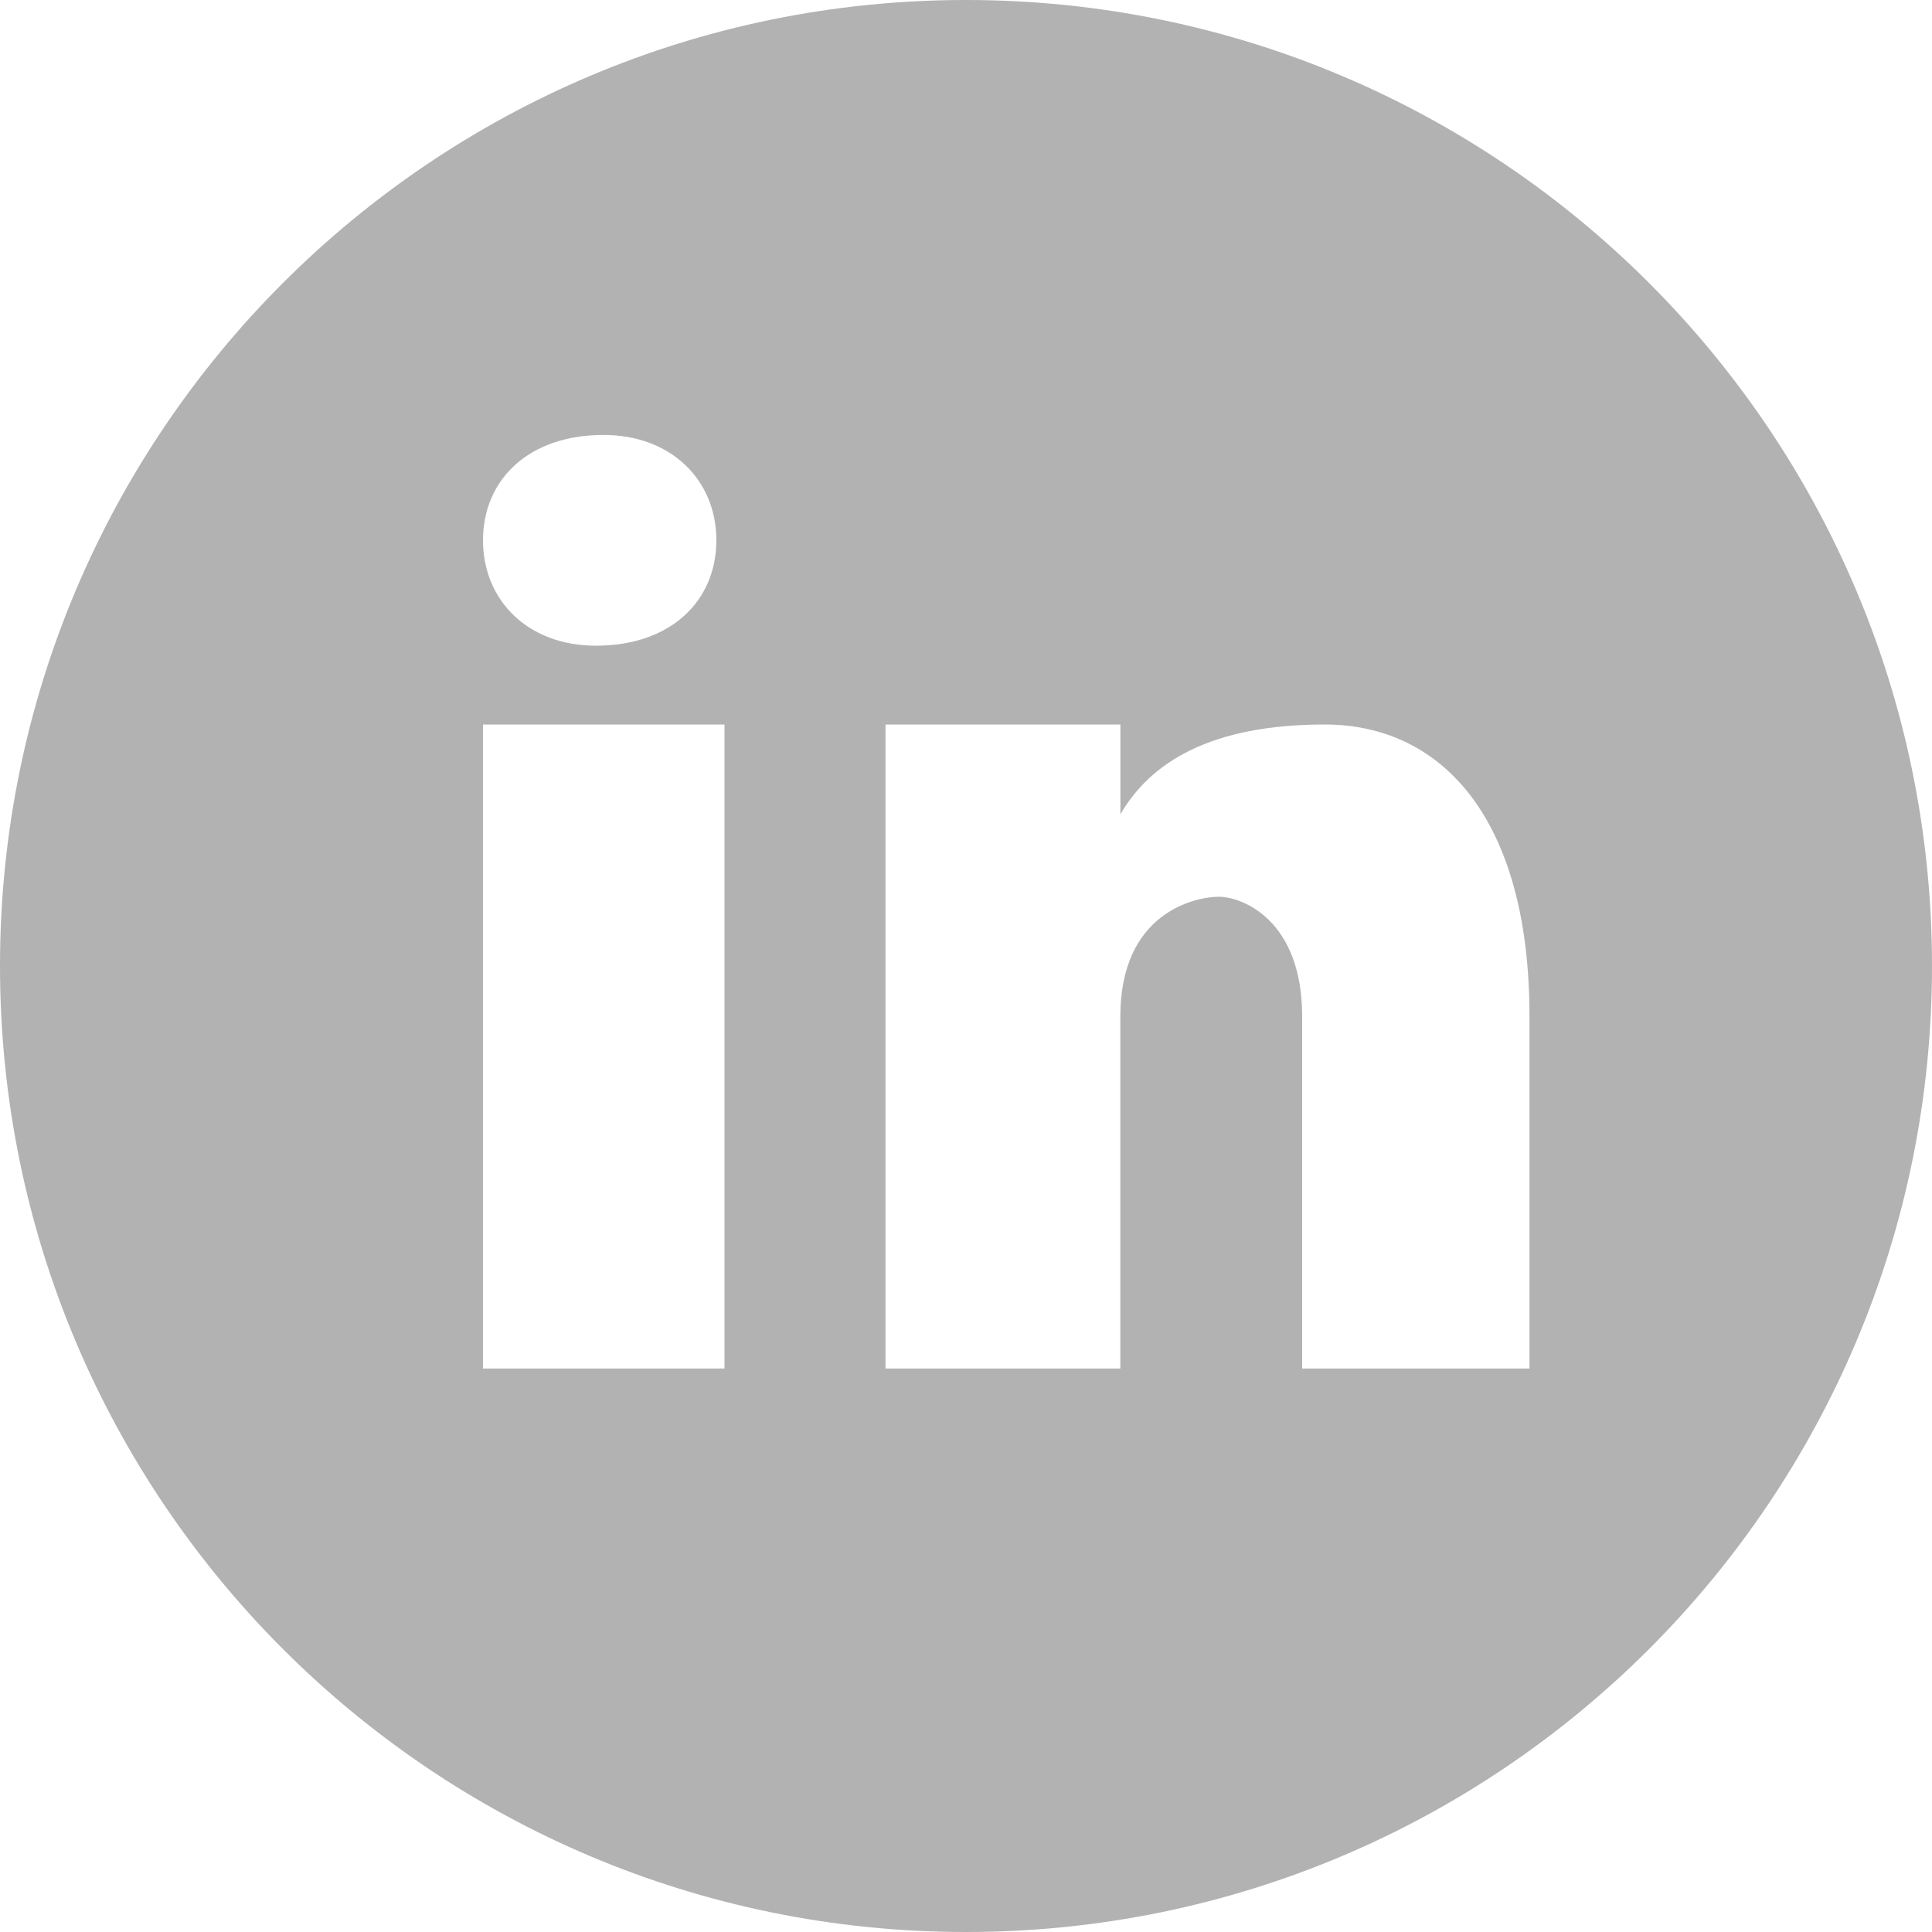
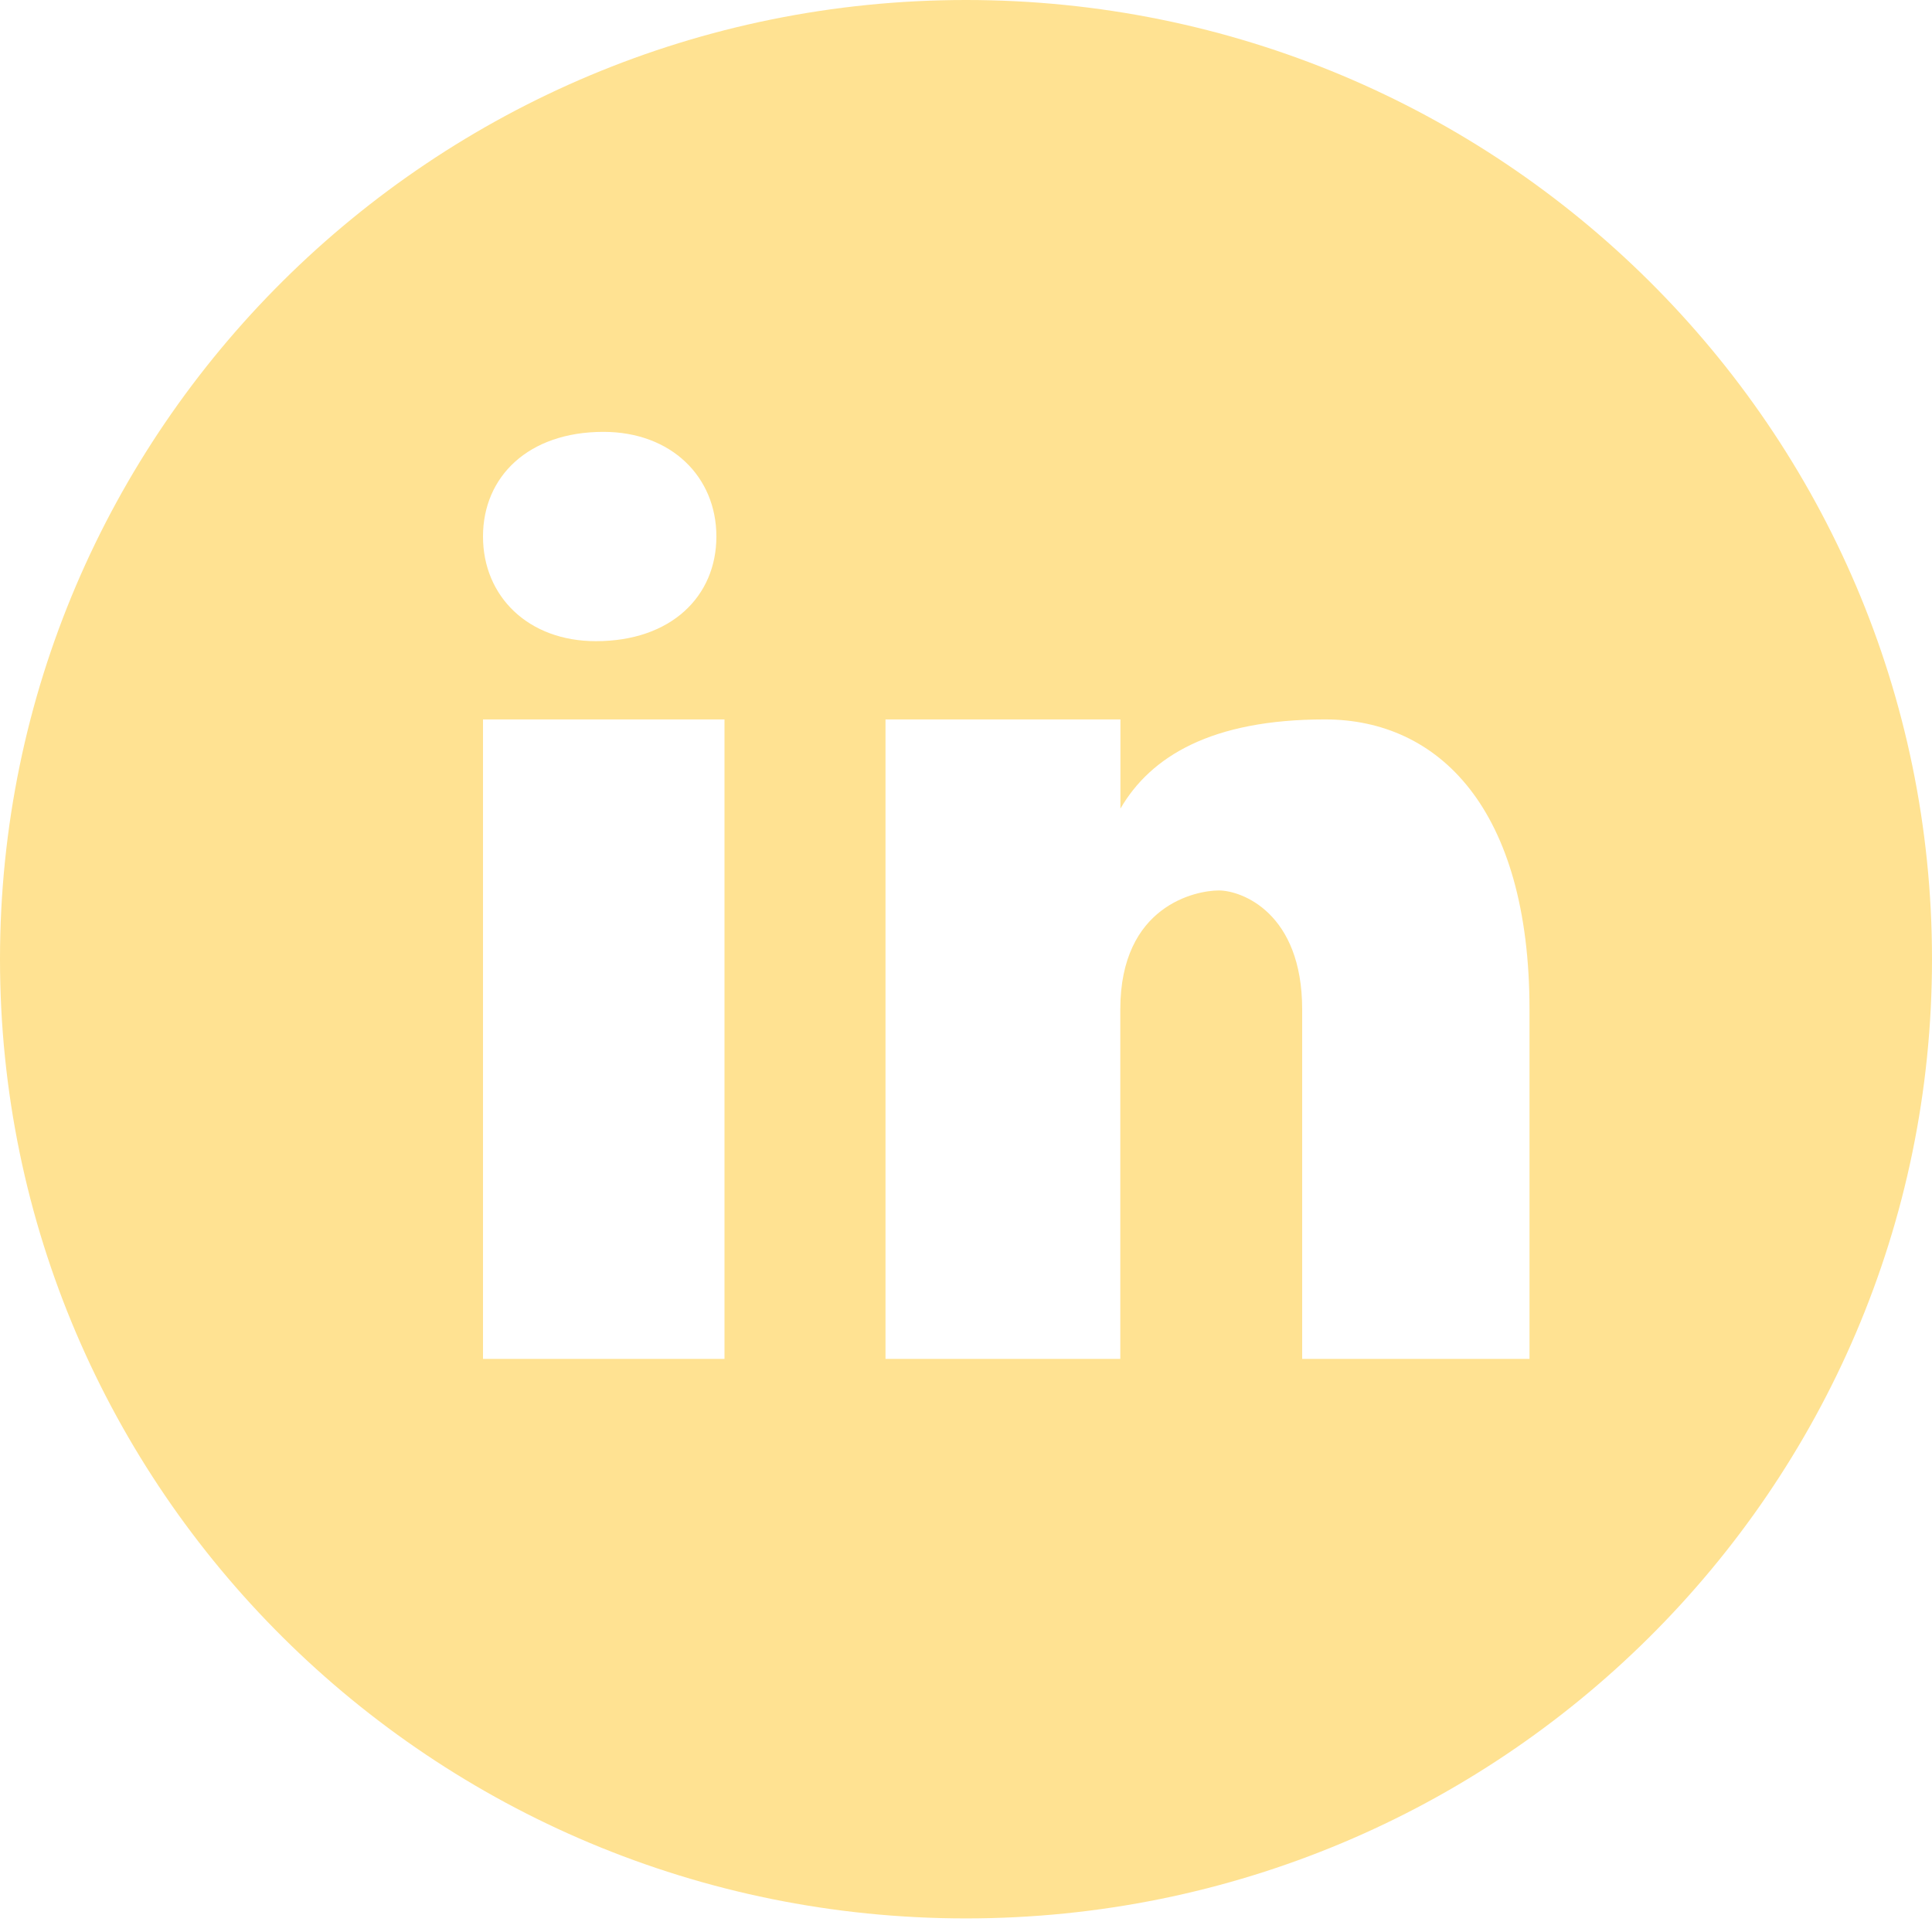
- <svg xmlns="http://www.w3.org/2000/svg" width="80" height="80" viewBox="0 0 80 80" fill="none">
-   <path d="M40 0C17.91 0 0 17.91 0 40C0 62.09 17.91 80 40 80C62.09 80 80 62.09 80 40C80 17.91 62.09 0 40 0ZM24.987 18.01C27.793 18.01 29.663 19.88 29.663 22.373C29.663 24.867 27.793 26.737 24.677 26.737C21.87 26.74 20 24.867 20 22.373C20 19.88 21.87 18.01 24.987 18.01ZM30 56.667H20V30H30V56.667ZM63.333 56.667H53.92V42.093C53.92 38.063 51.41 37.133 50.47 37.133C49.53 37.133 46.39 37.753 46.39 42.093C46.39 42.713 46.39 56.667 46.39 56.667H36.667V30H46.393V33.72C47.647 31.55 50.157 30 54.863 30C59.57 30 63.333 33.72 63.333 42.093V56.667Z" fill="#B2B2B2" />
+ <svg xmlns="http://www.w3.org/2000/svg" width="30" height="30" viewBox="0 0 30 30" fill="none">
+   <path d="M15 0C6.716 0 0 6.669 0 14.895C0 23.12 6.716 29.789 15 29.789C23.284 29.789 30 23.12 30 14.895C30 6.669 23.284 0 15 0ZM9.37 6.706C10.422 6.706 11.124 7.403 11.124 8.331C11.124 9.259 10.422 9.956 9.254 9.956C8.201 9.957 7.5 9.259 7.5 8.331C7.5 7.403 8.201 6.706 9.37 6.706ZM11.25 21.101H7.5V11.171H11.25V21.101ZM23.75 21.101H20.22V15.674C20.22 14.173 19.279 13.827 18.926 13.827C18.574 13.827 17.396 14.058 17.396 15.674C17.396 15.905 17.396 21.101 17.396 21.101H13.75V11.171H17.398V12.556C17.867 11.748 18.809 11.171 20.574 11.171C22.339 11.171 23.75 12.556 23.75 15.674V21.101Z" fill="#FFE292" />
</svg>
